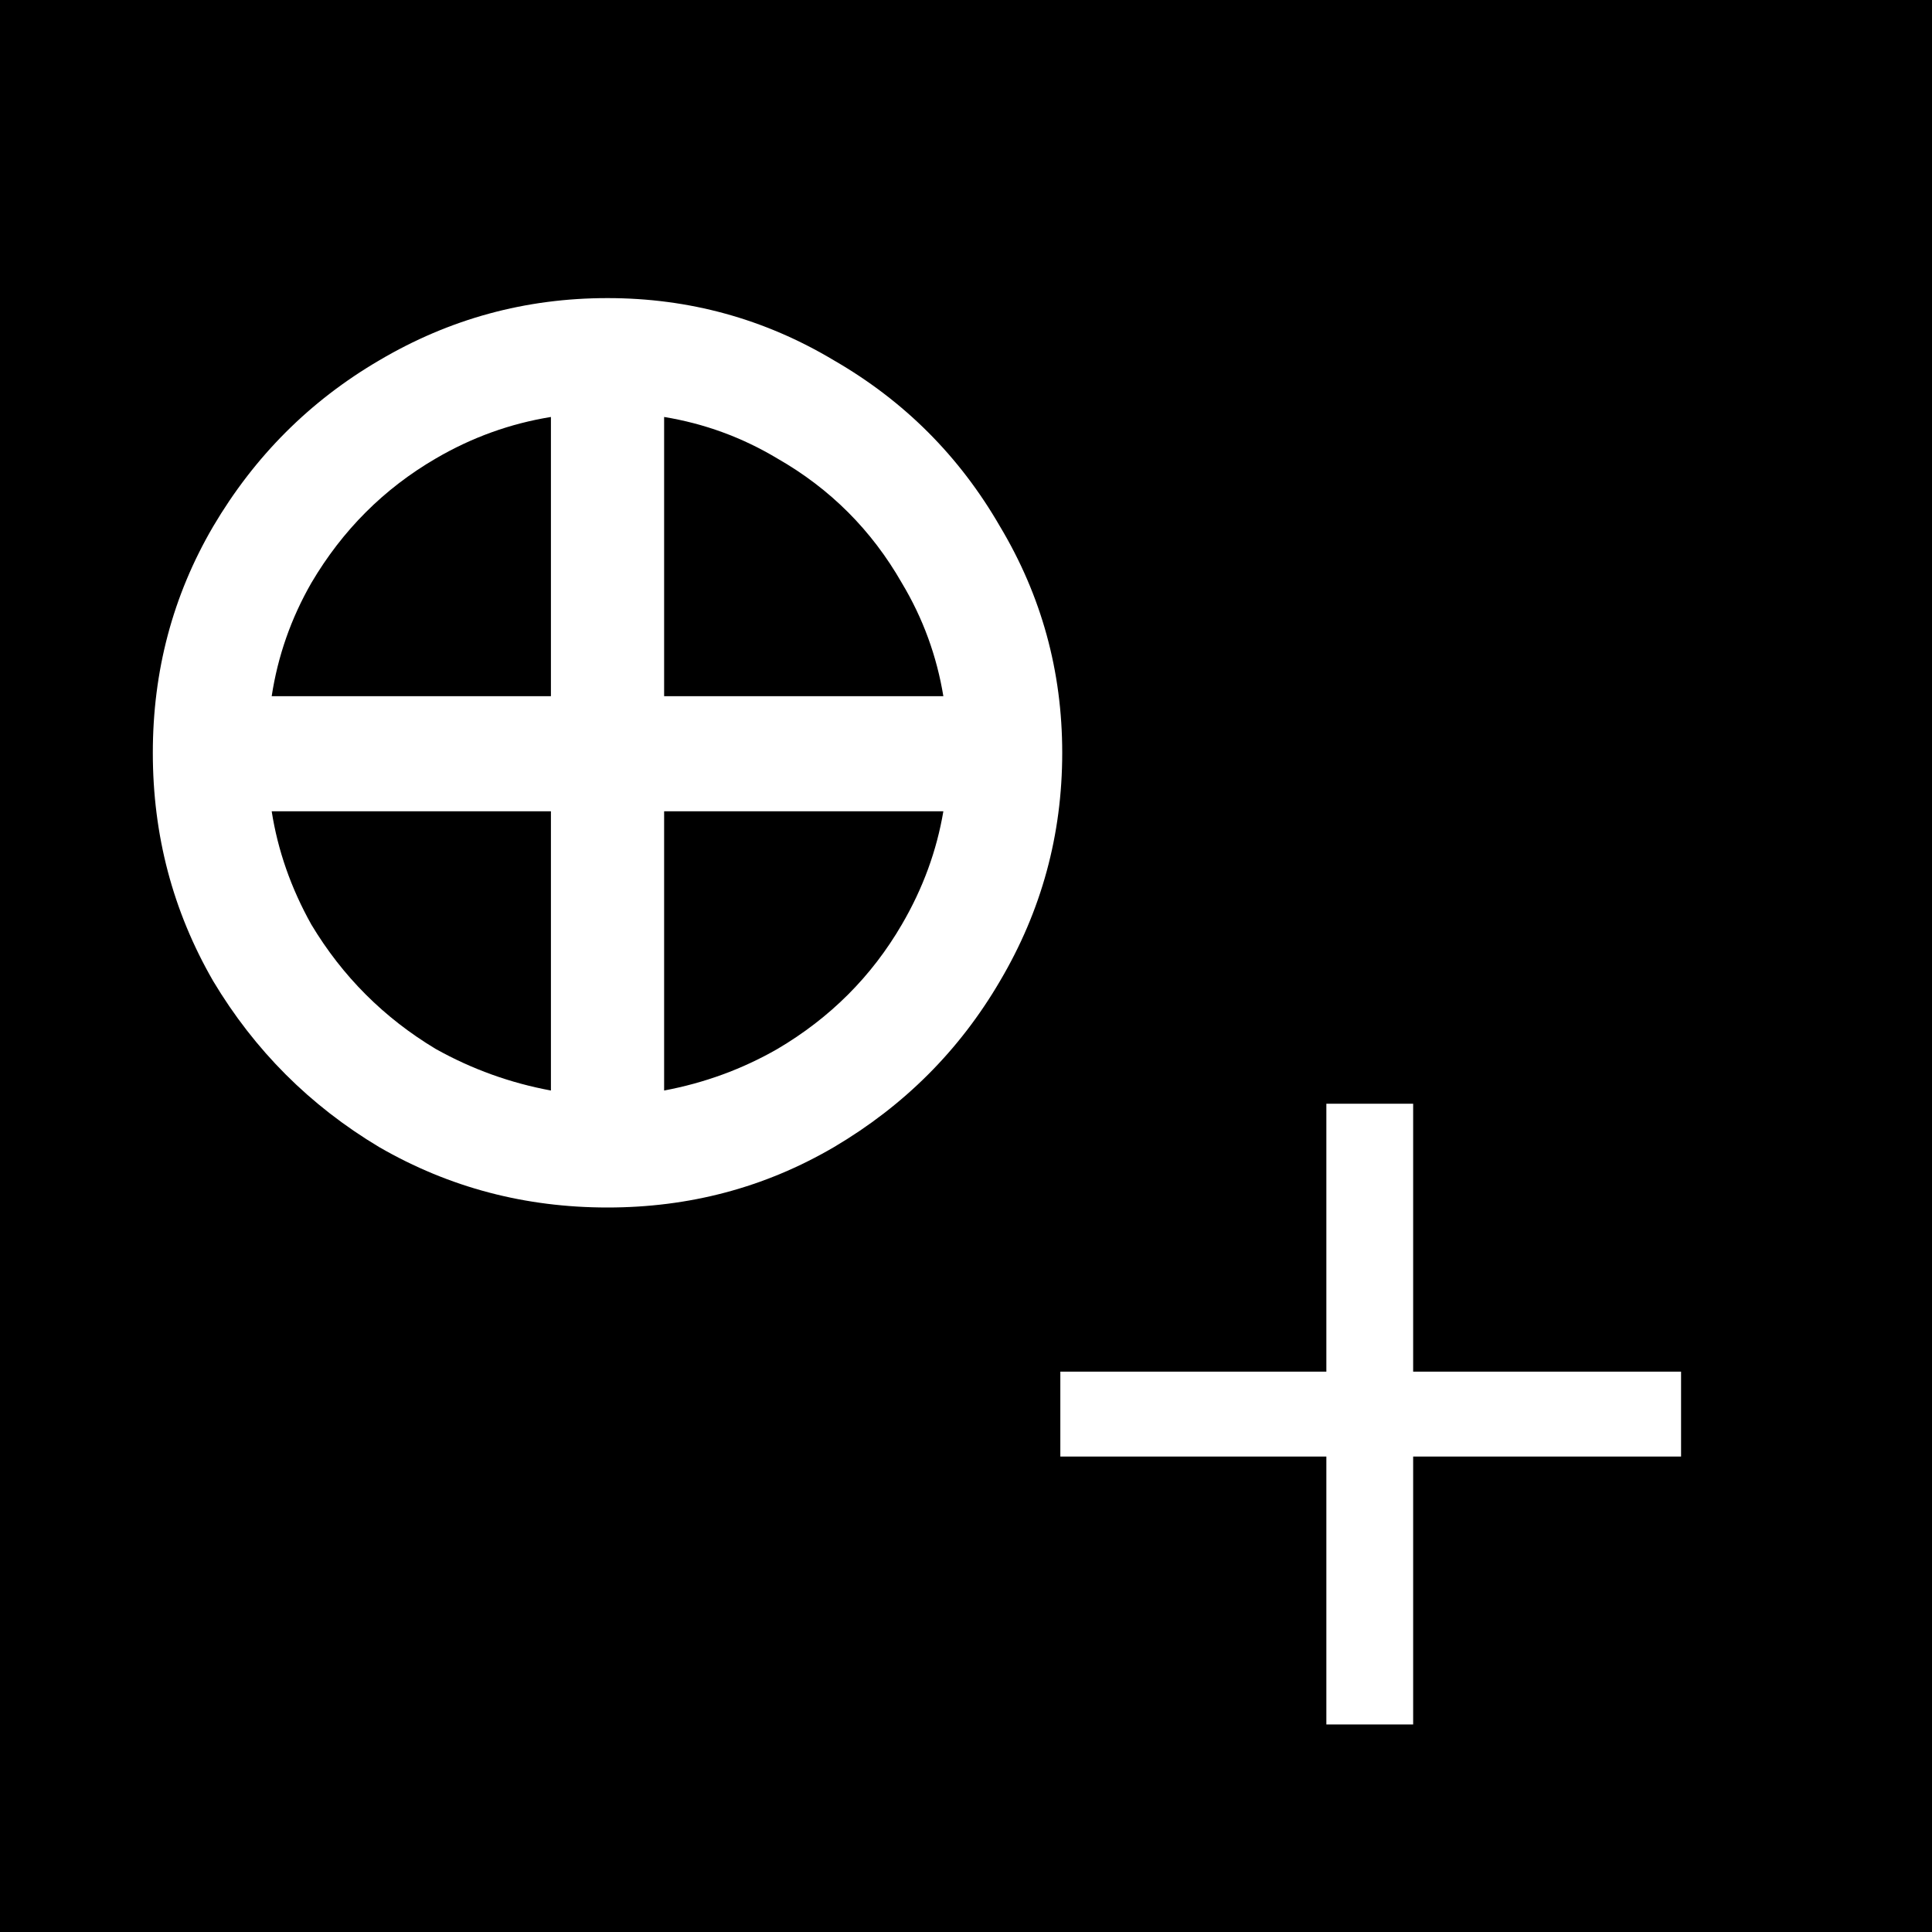
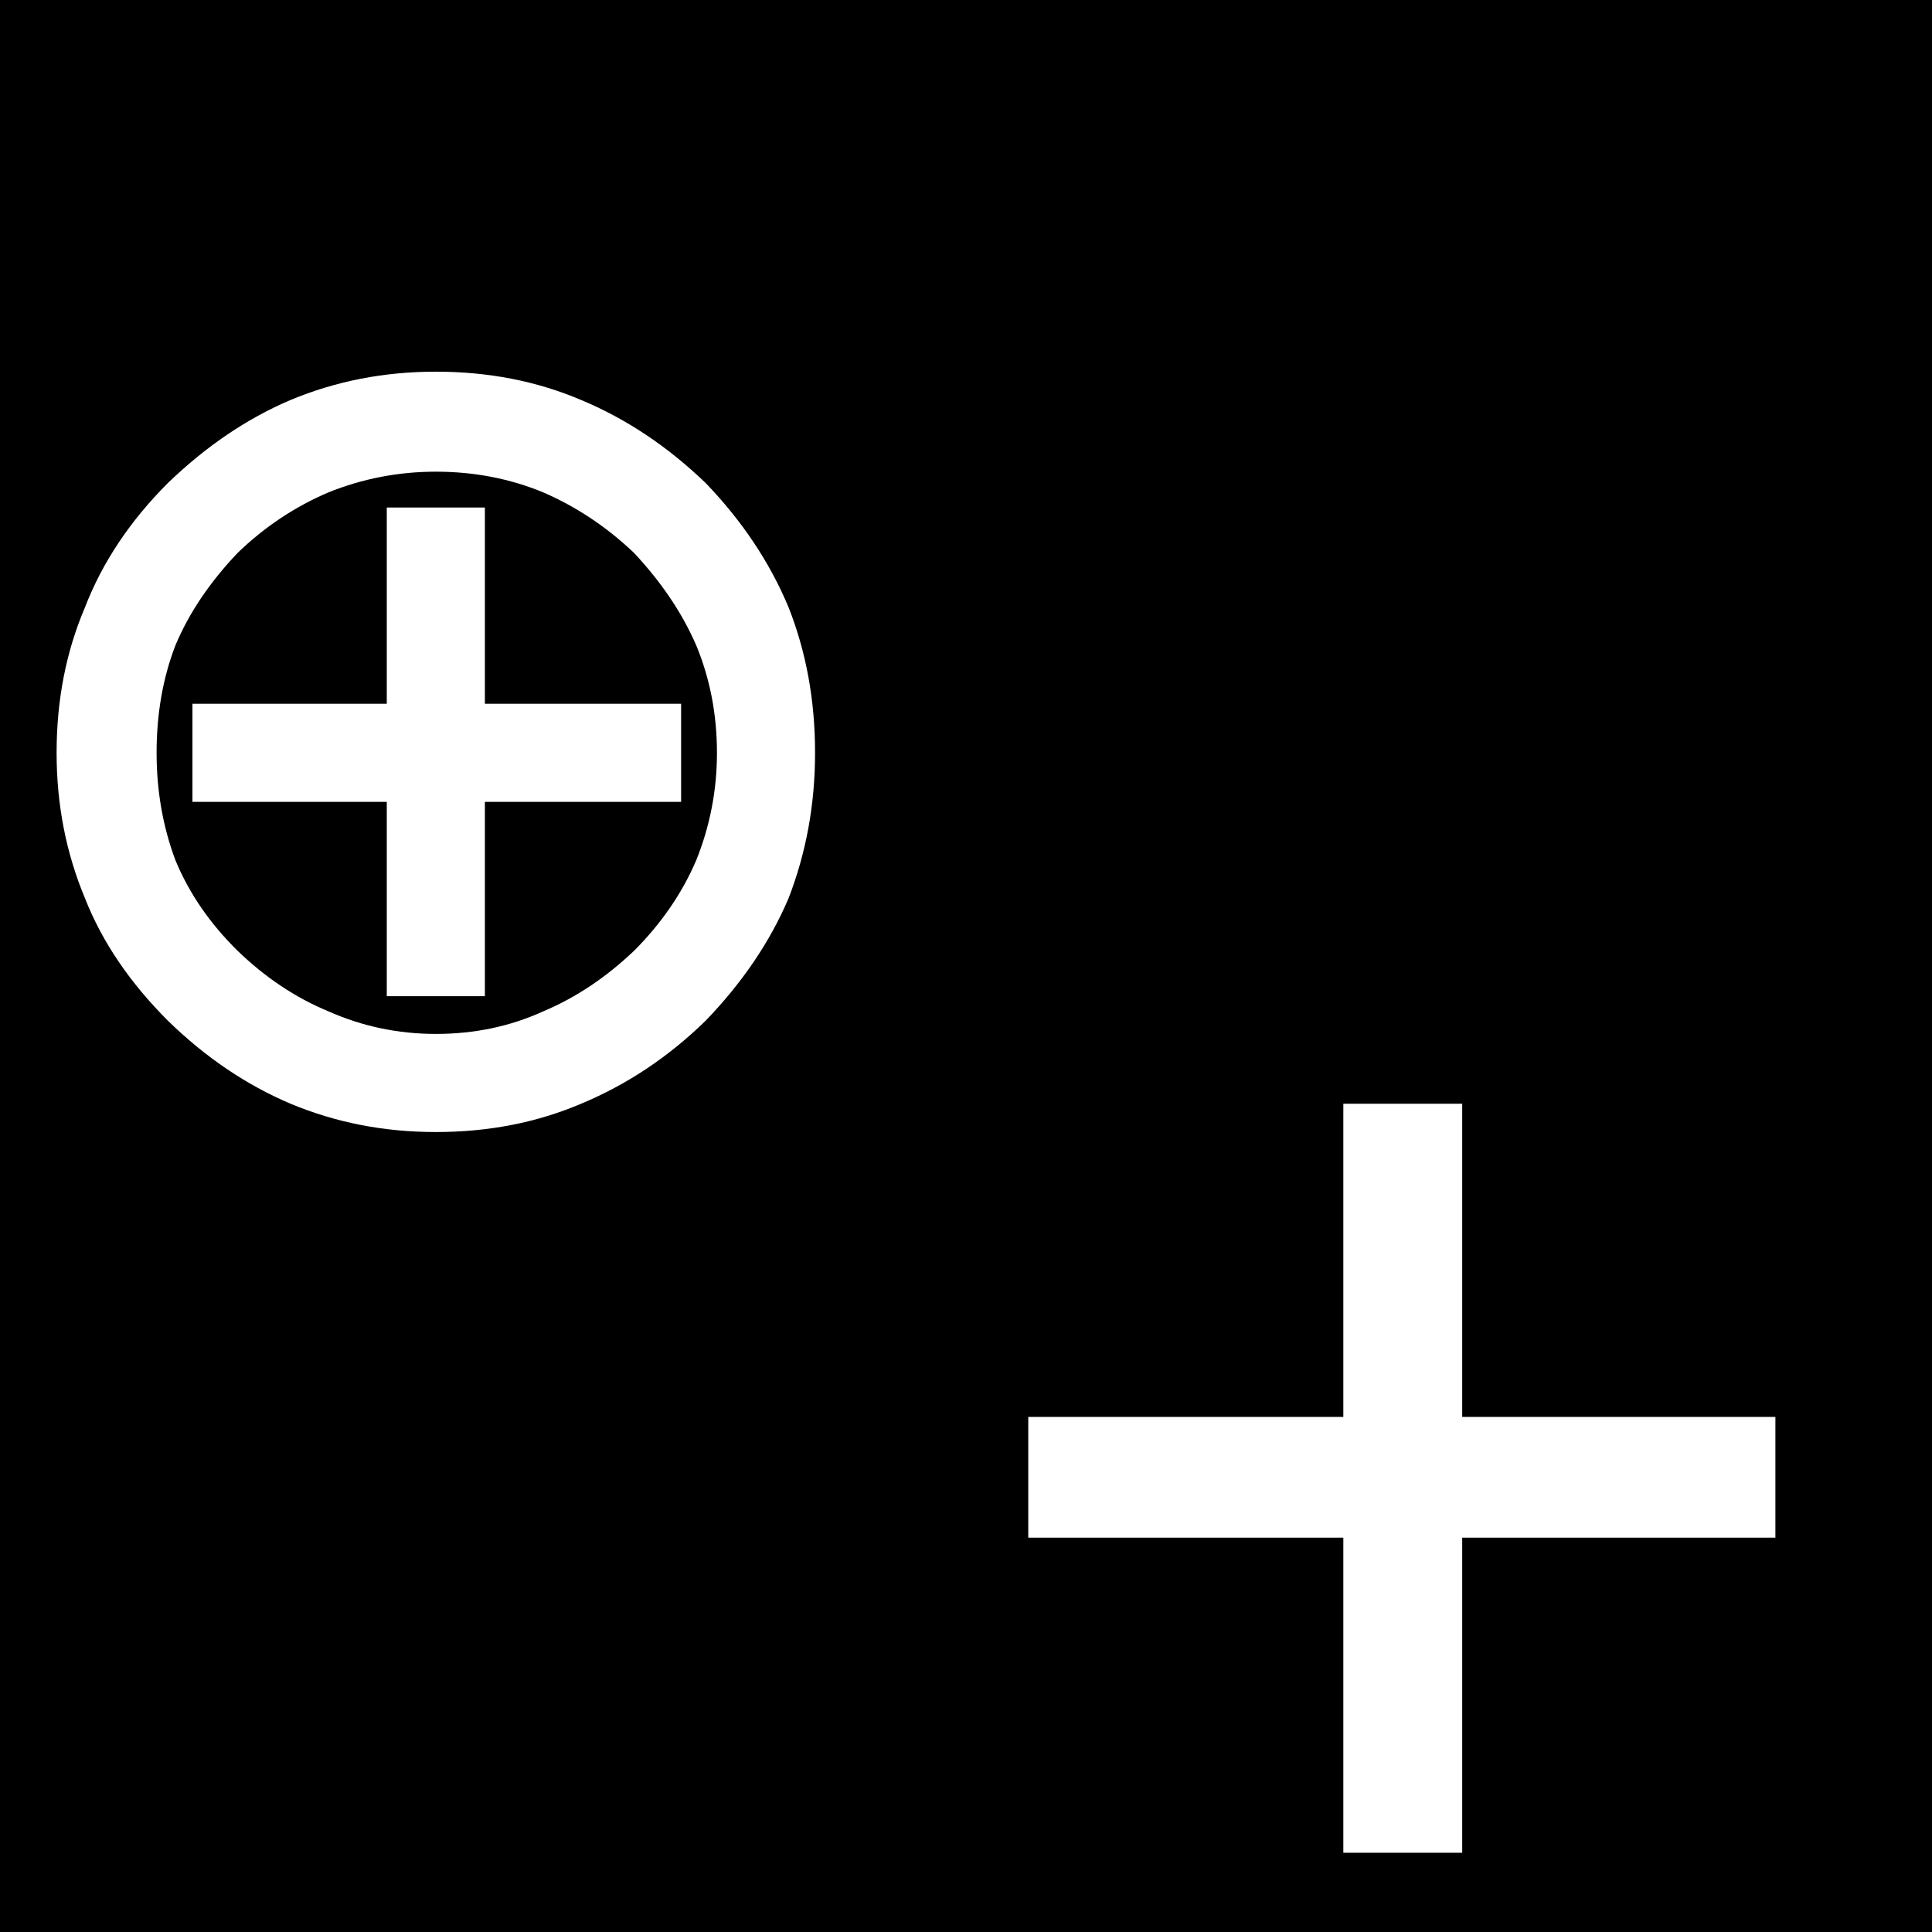
<svg xmlns="http://www.w3.org/2000/svg" viewBox="0 0 16 16" style="background-color:#000">
  <rect width="16" height="16" />
-   <text x="0" y="10" style="font: 12px serif; fill:#fff">⊕</text>
-   <text x="8" y="16" style="font: 12px serif; fill:#fff">+</text>
+   <text x="0" y="10" style="font: 12px monospace; fill:#fff">⊕</text>
+   <text x="8" y="16" style="font: 12px monospace; fill:#fff">+</text>
</svg>
